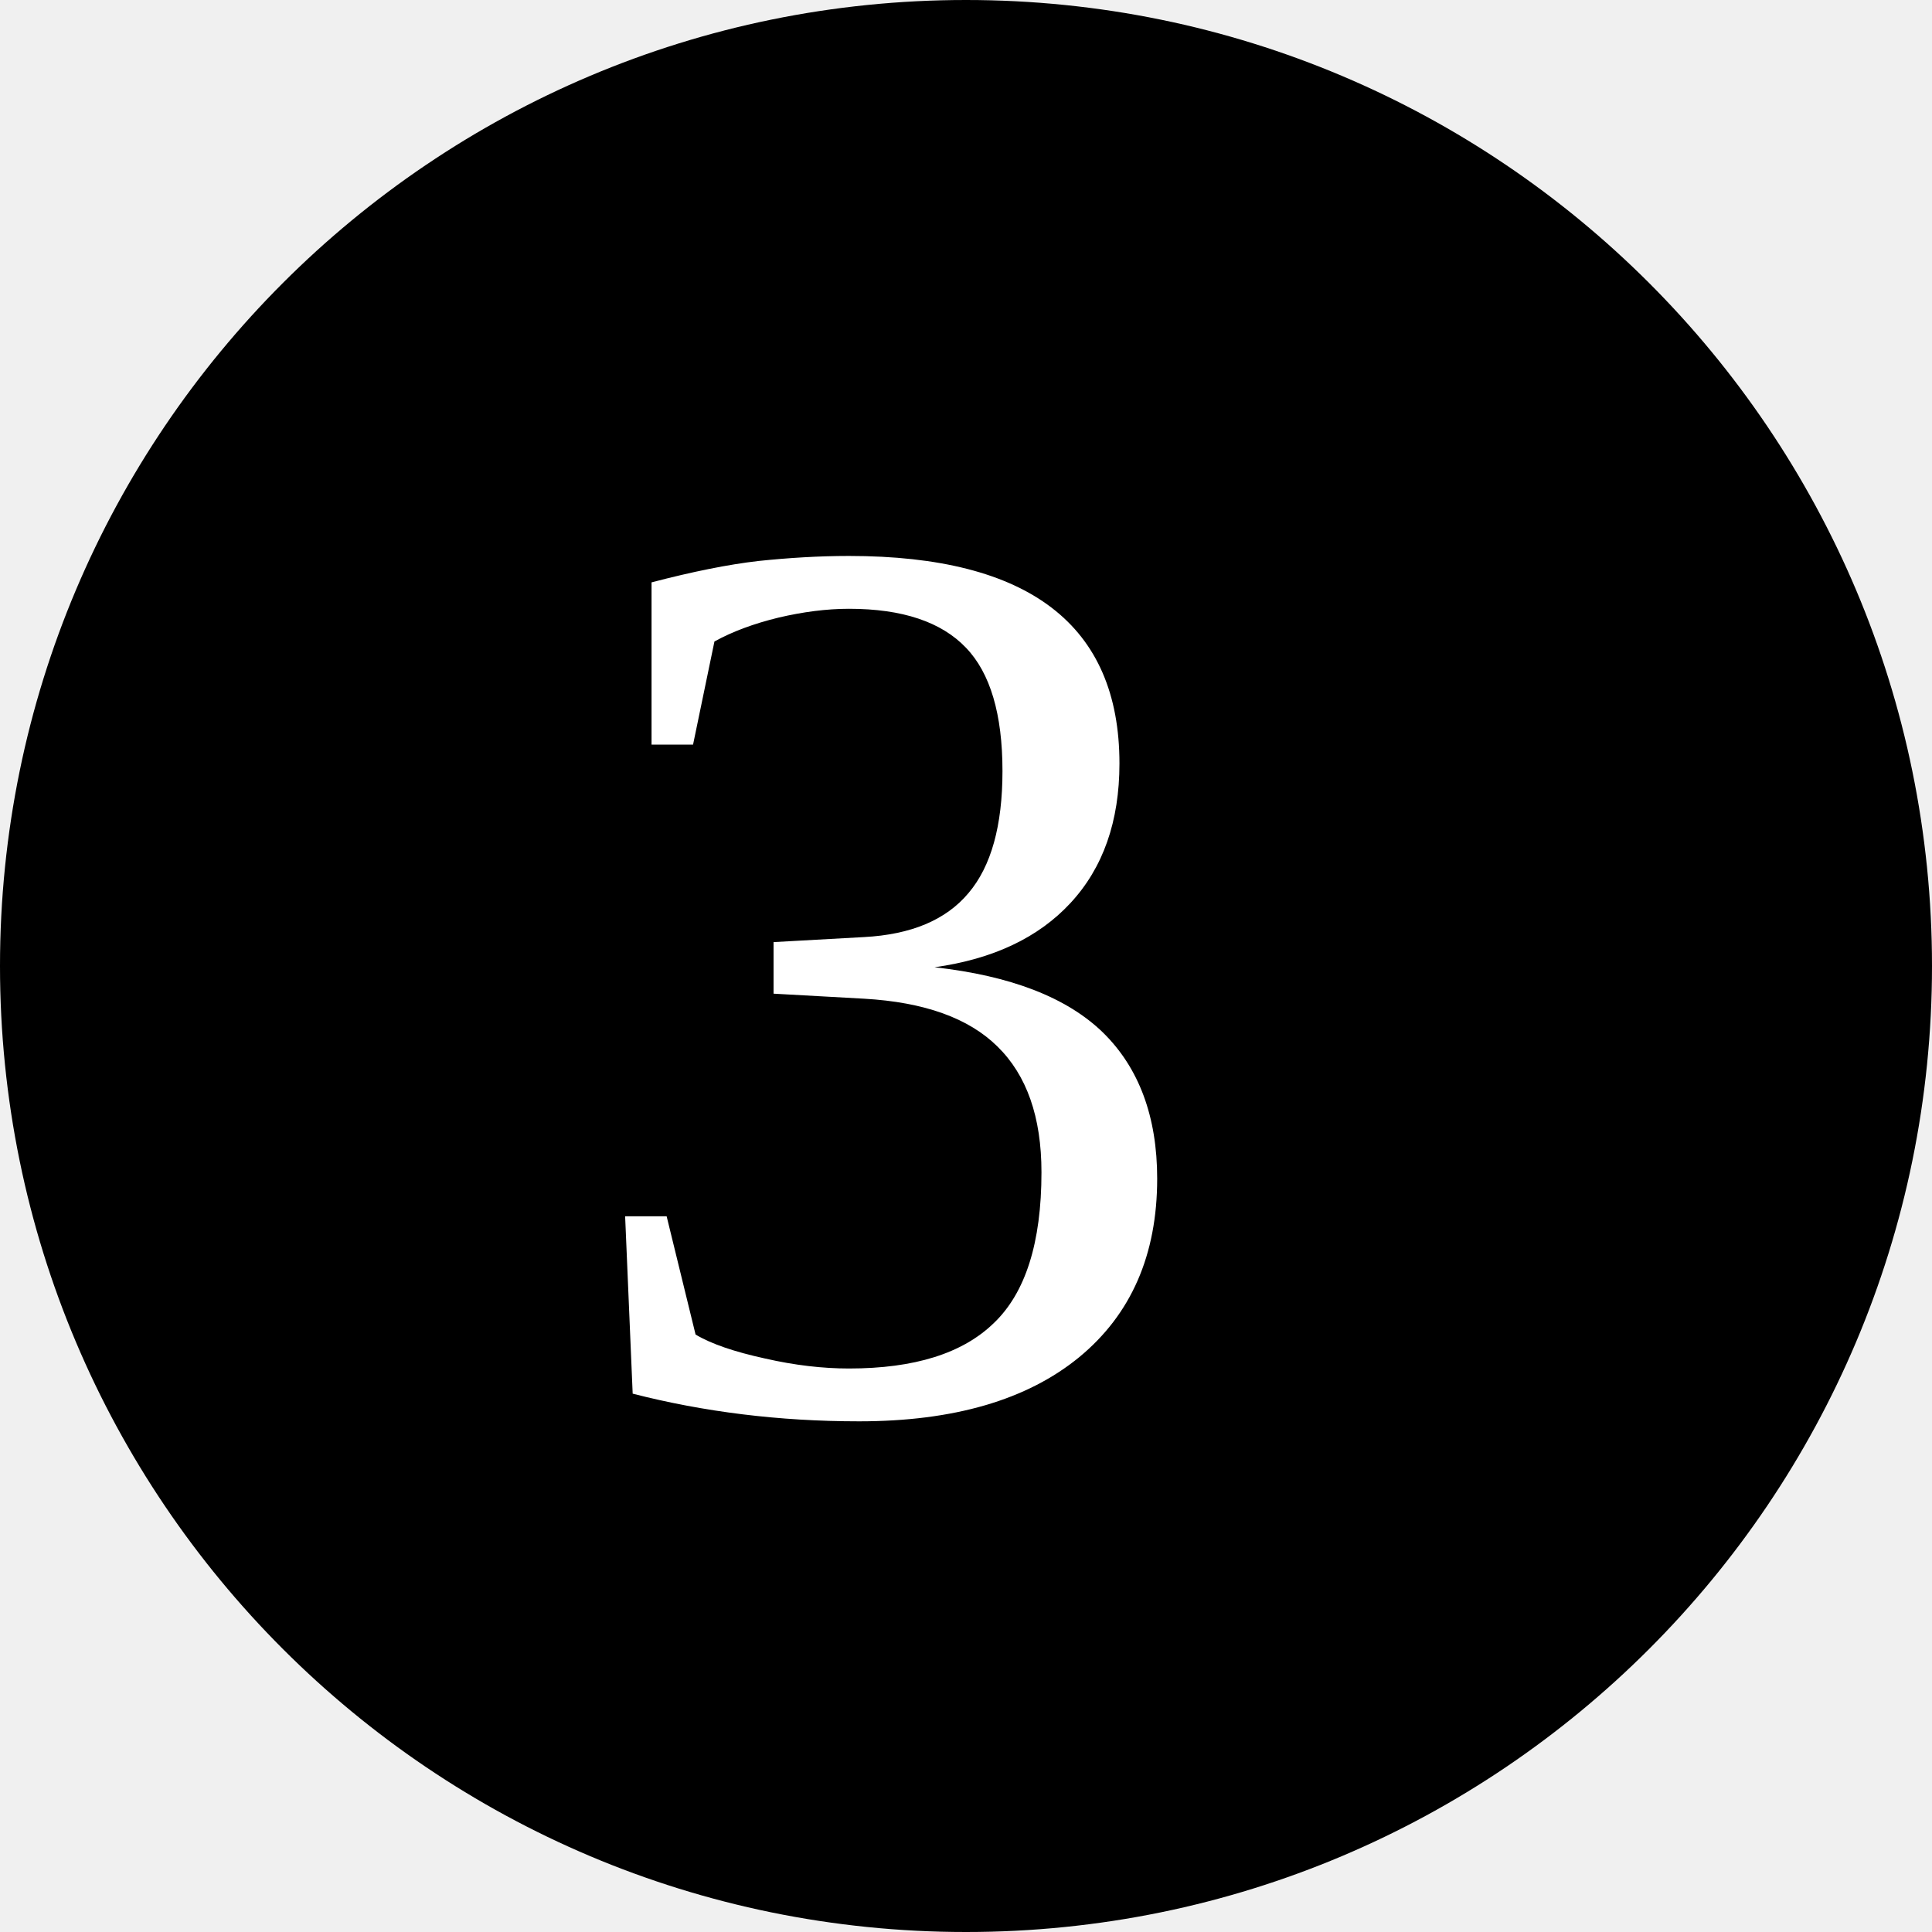
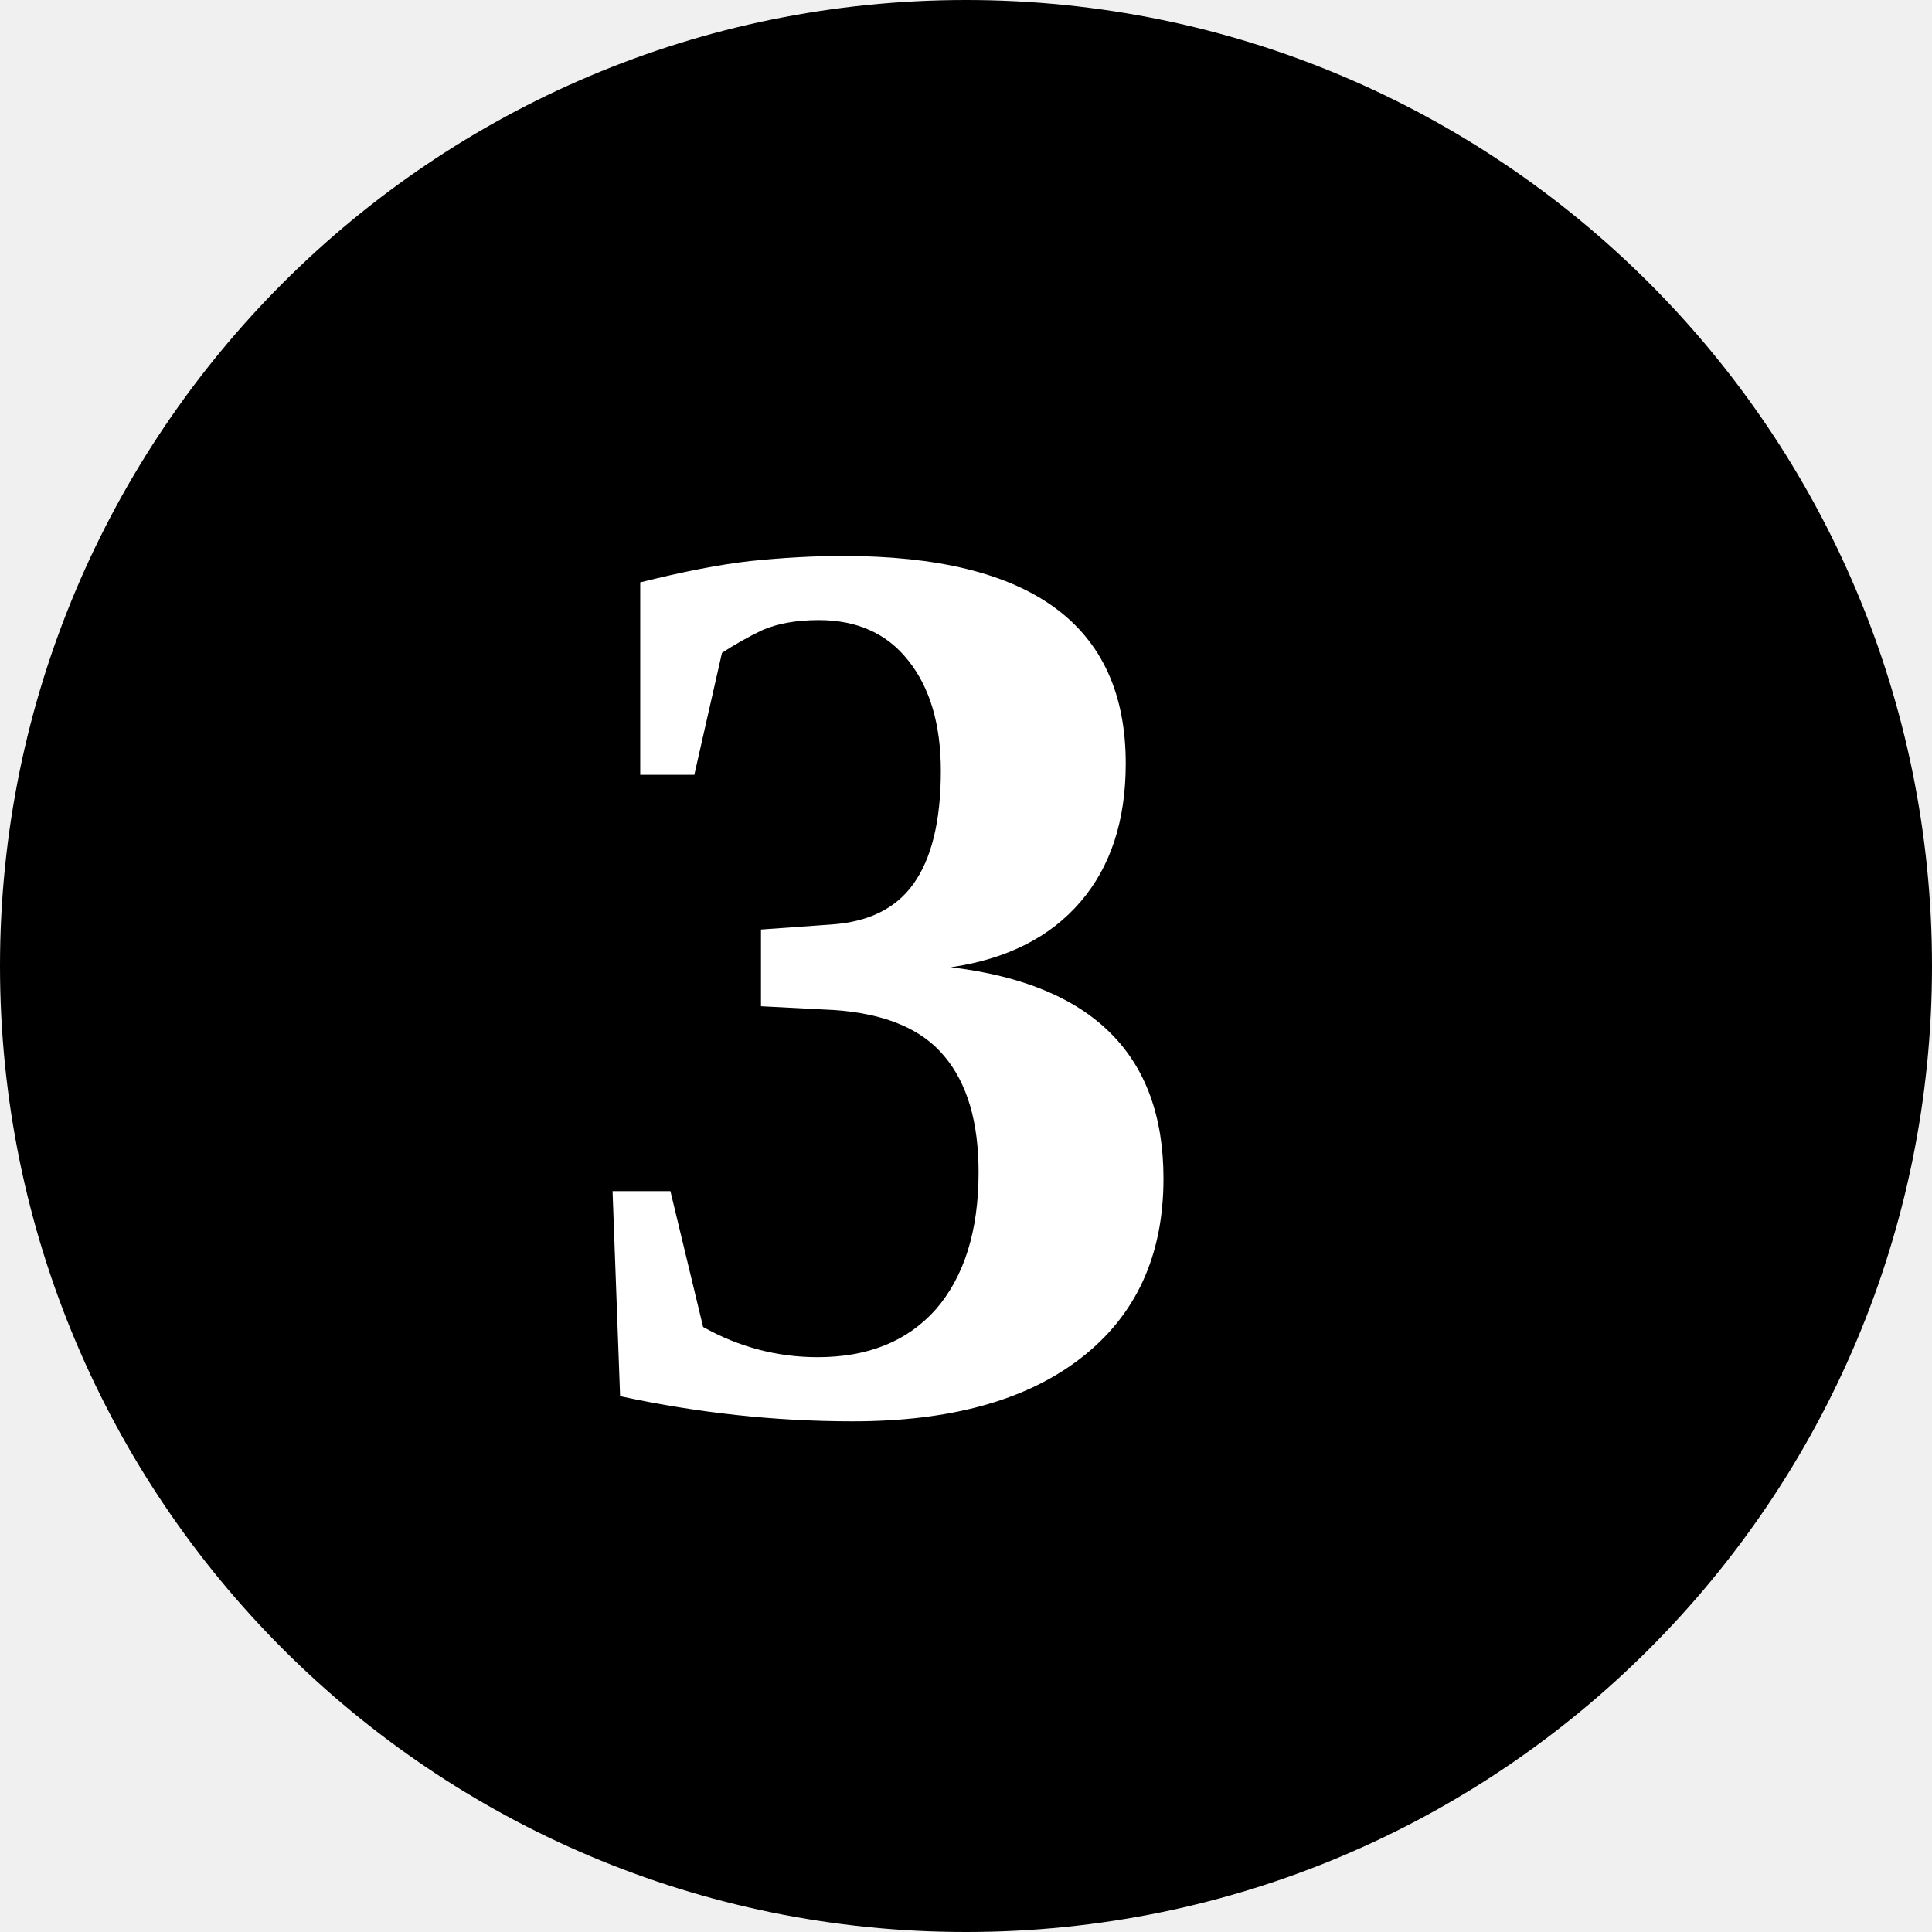
<svg xmlns="http://www.w3.org/2000/svg" version="1.1" width="24px" height="24px">
  <circle cx="12px" cy="12px" r="12px" stroke="black" stroke-width="0" fill="#000" />
-   <text font-size="16px" x="7px" y="17.5px">
+   <text font-size="16px" font-weight="700" x="7px" y="17.5px">
    <tspan fill="white">3</tspan>
  </text>
</svg>
